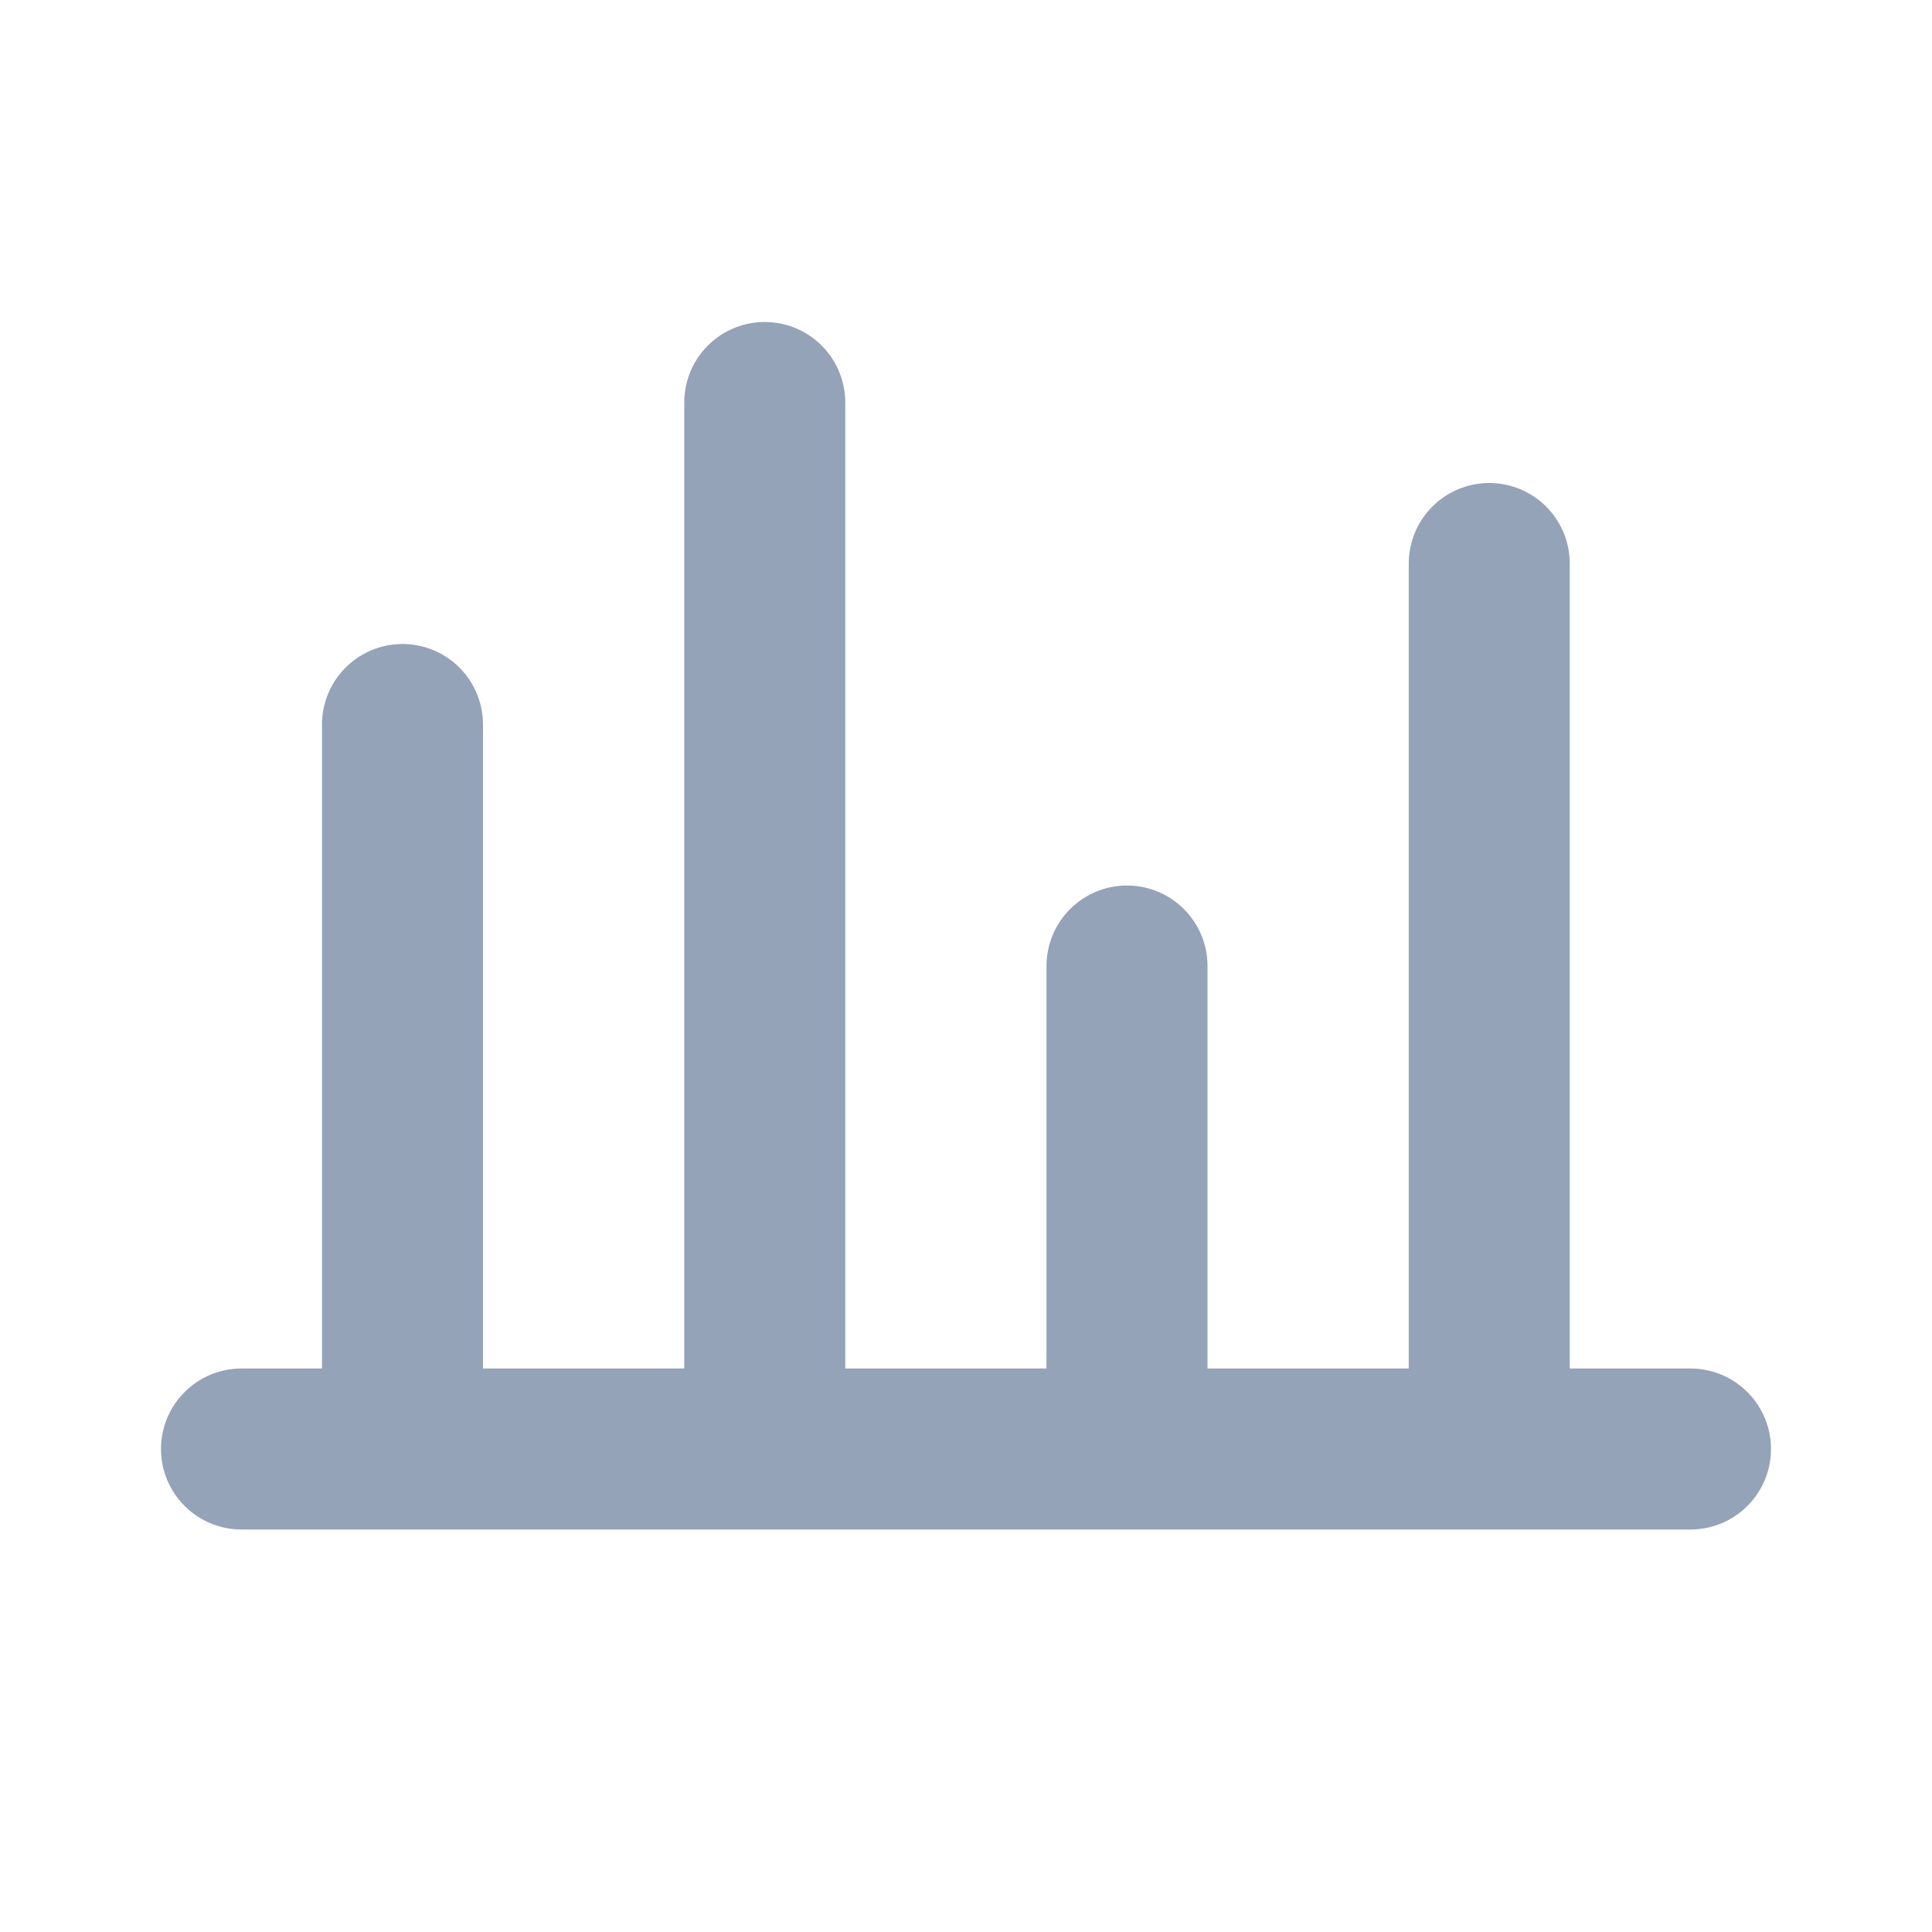
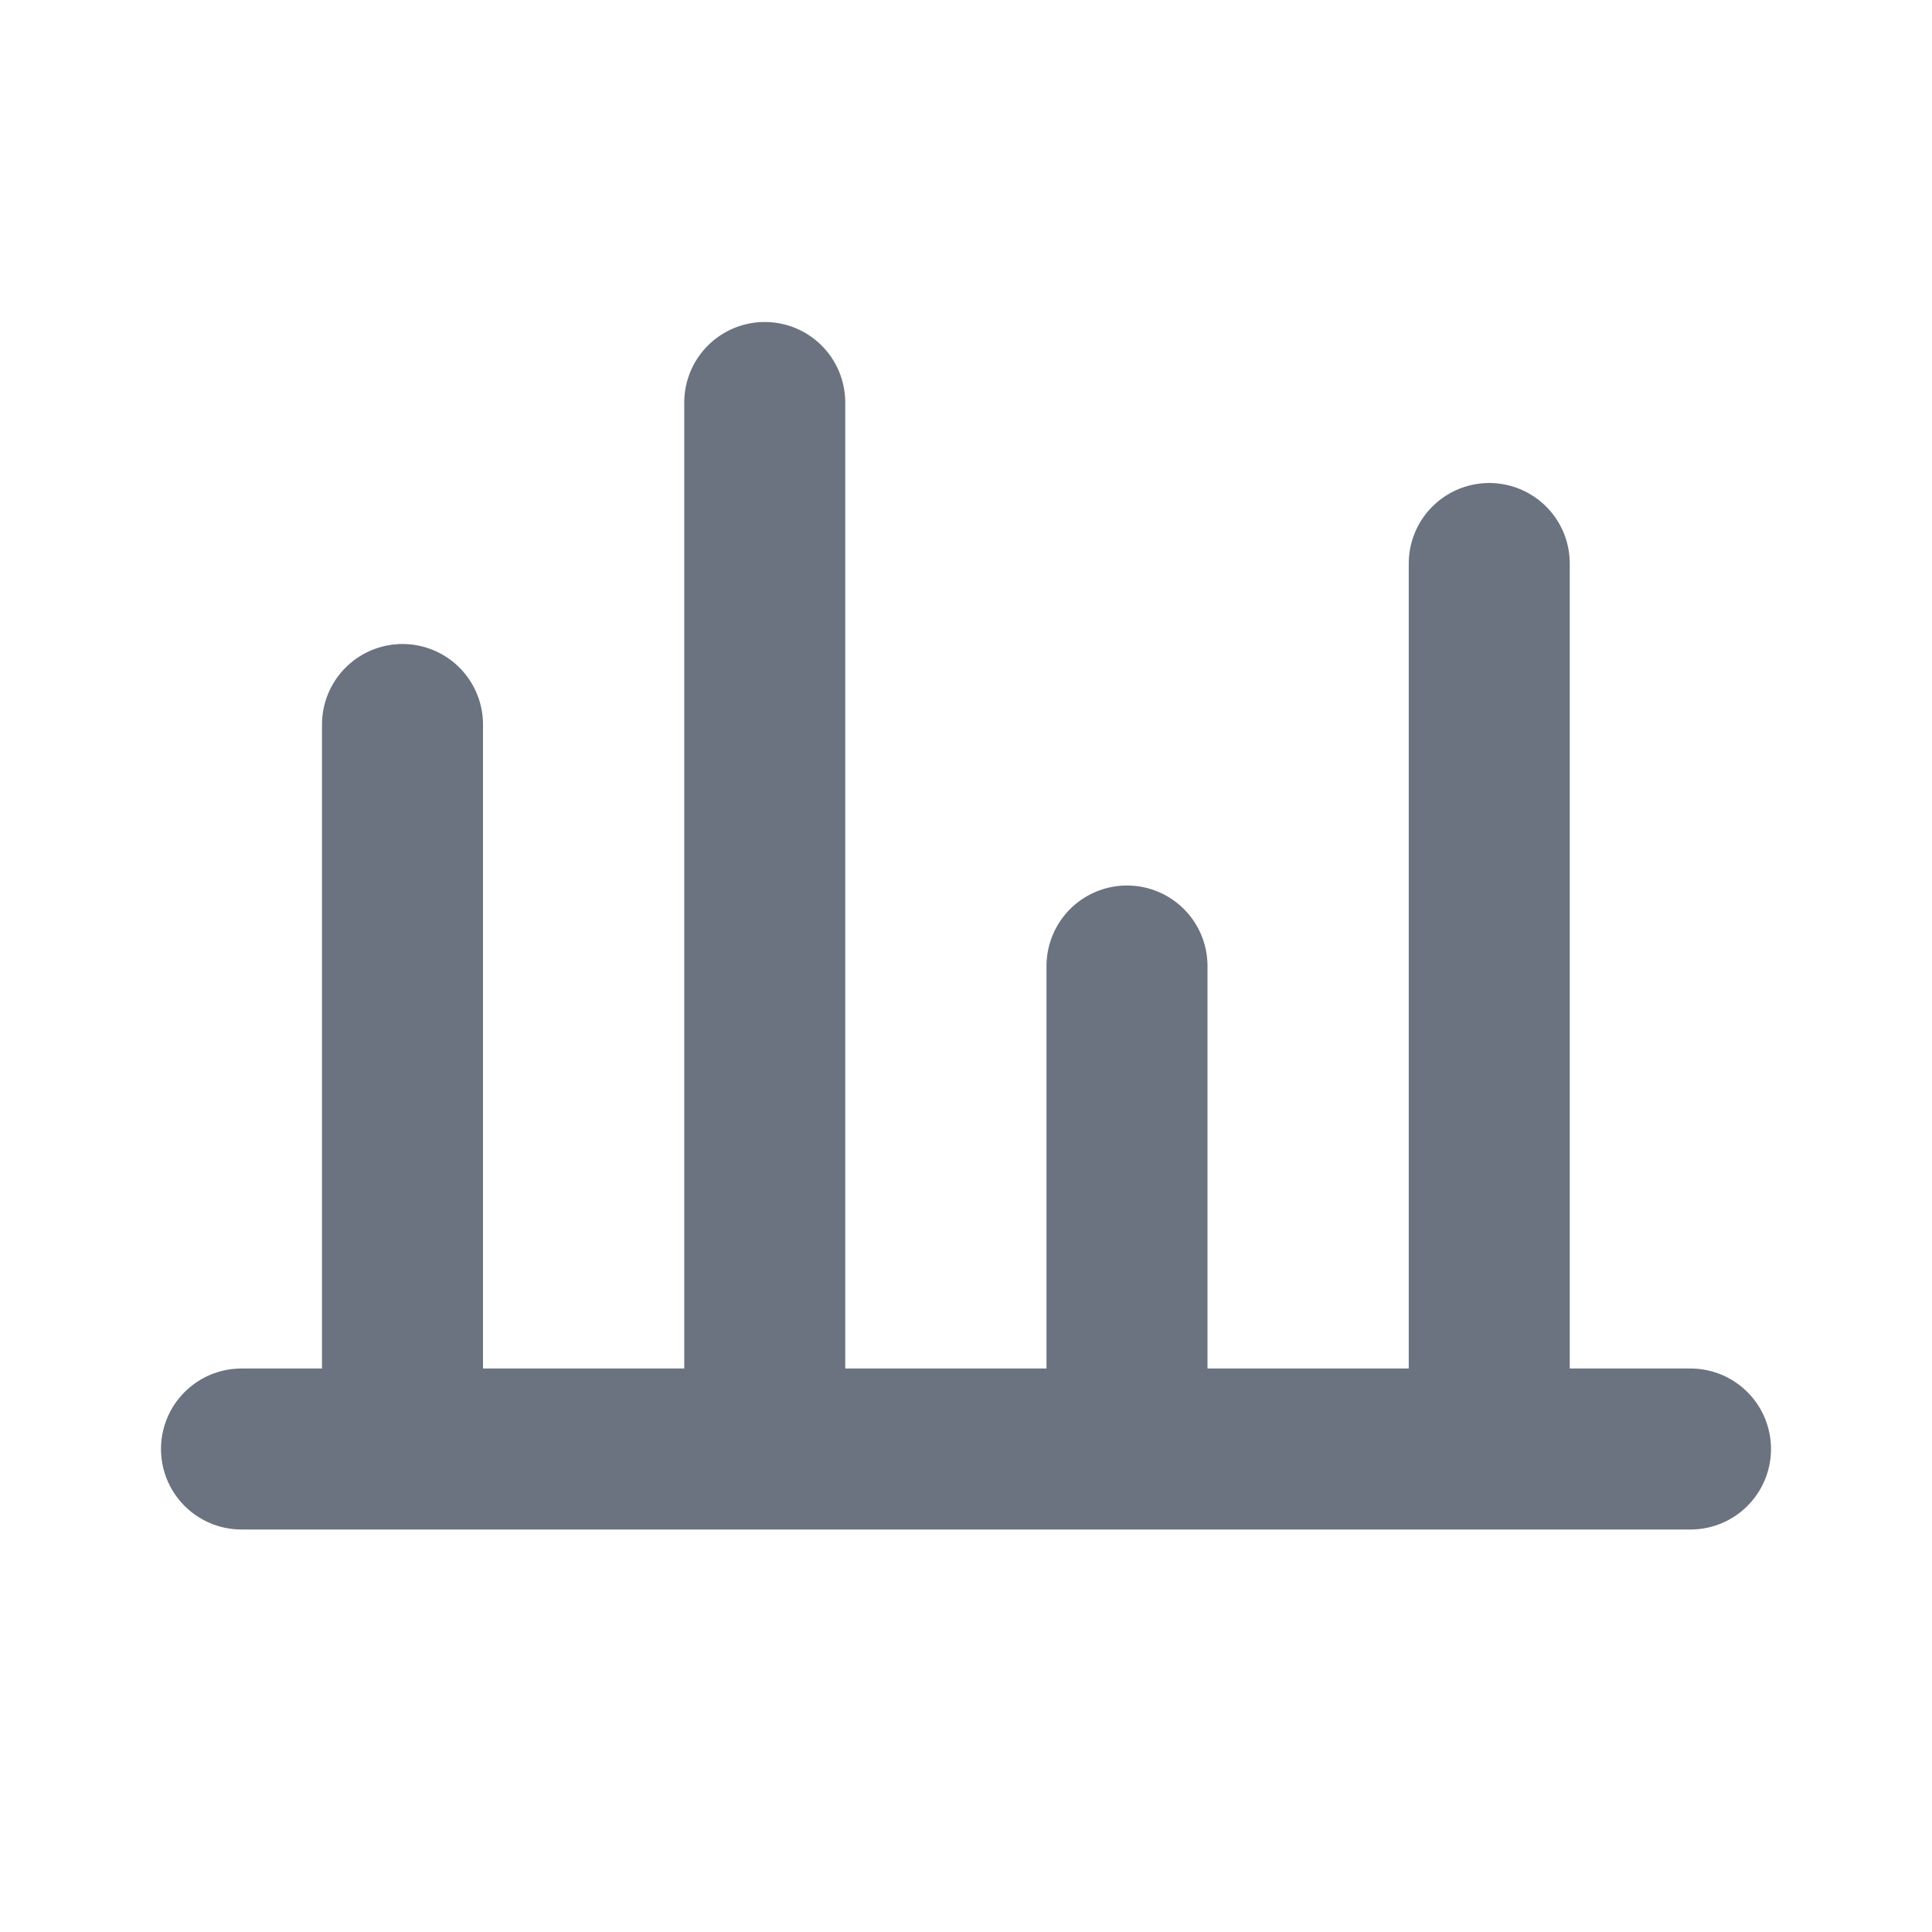
- <svg xmlns="http://www.w3.org/2000/svg" viewBox="0 0 24 24" width="24" height="24" fill="none" stroke="#94A3B8" stroke-width="2" stroke-linecap="round" stroke-linejoin="round">
+ <svg xmlns="http://www.w3.org/2000/svg" viewBox="0 0 24 24" width="24" height="24" fill="none" stroke="#6B7280" stroke-width="2" stroke-linecap="round" stroke-linejoin="round">
  <path d="M3 18h18M5 18V9M9.5 18V5M14 18v-6M18.5 18V7" />
</svg>
